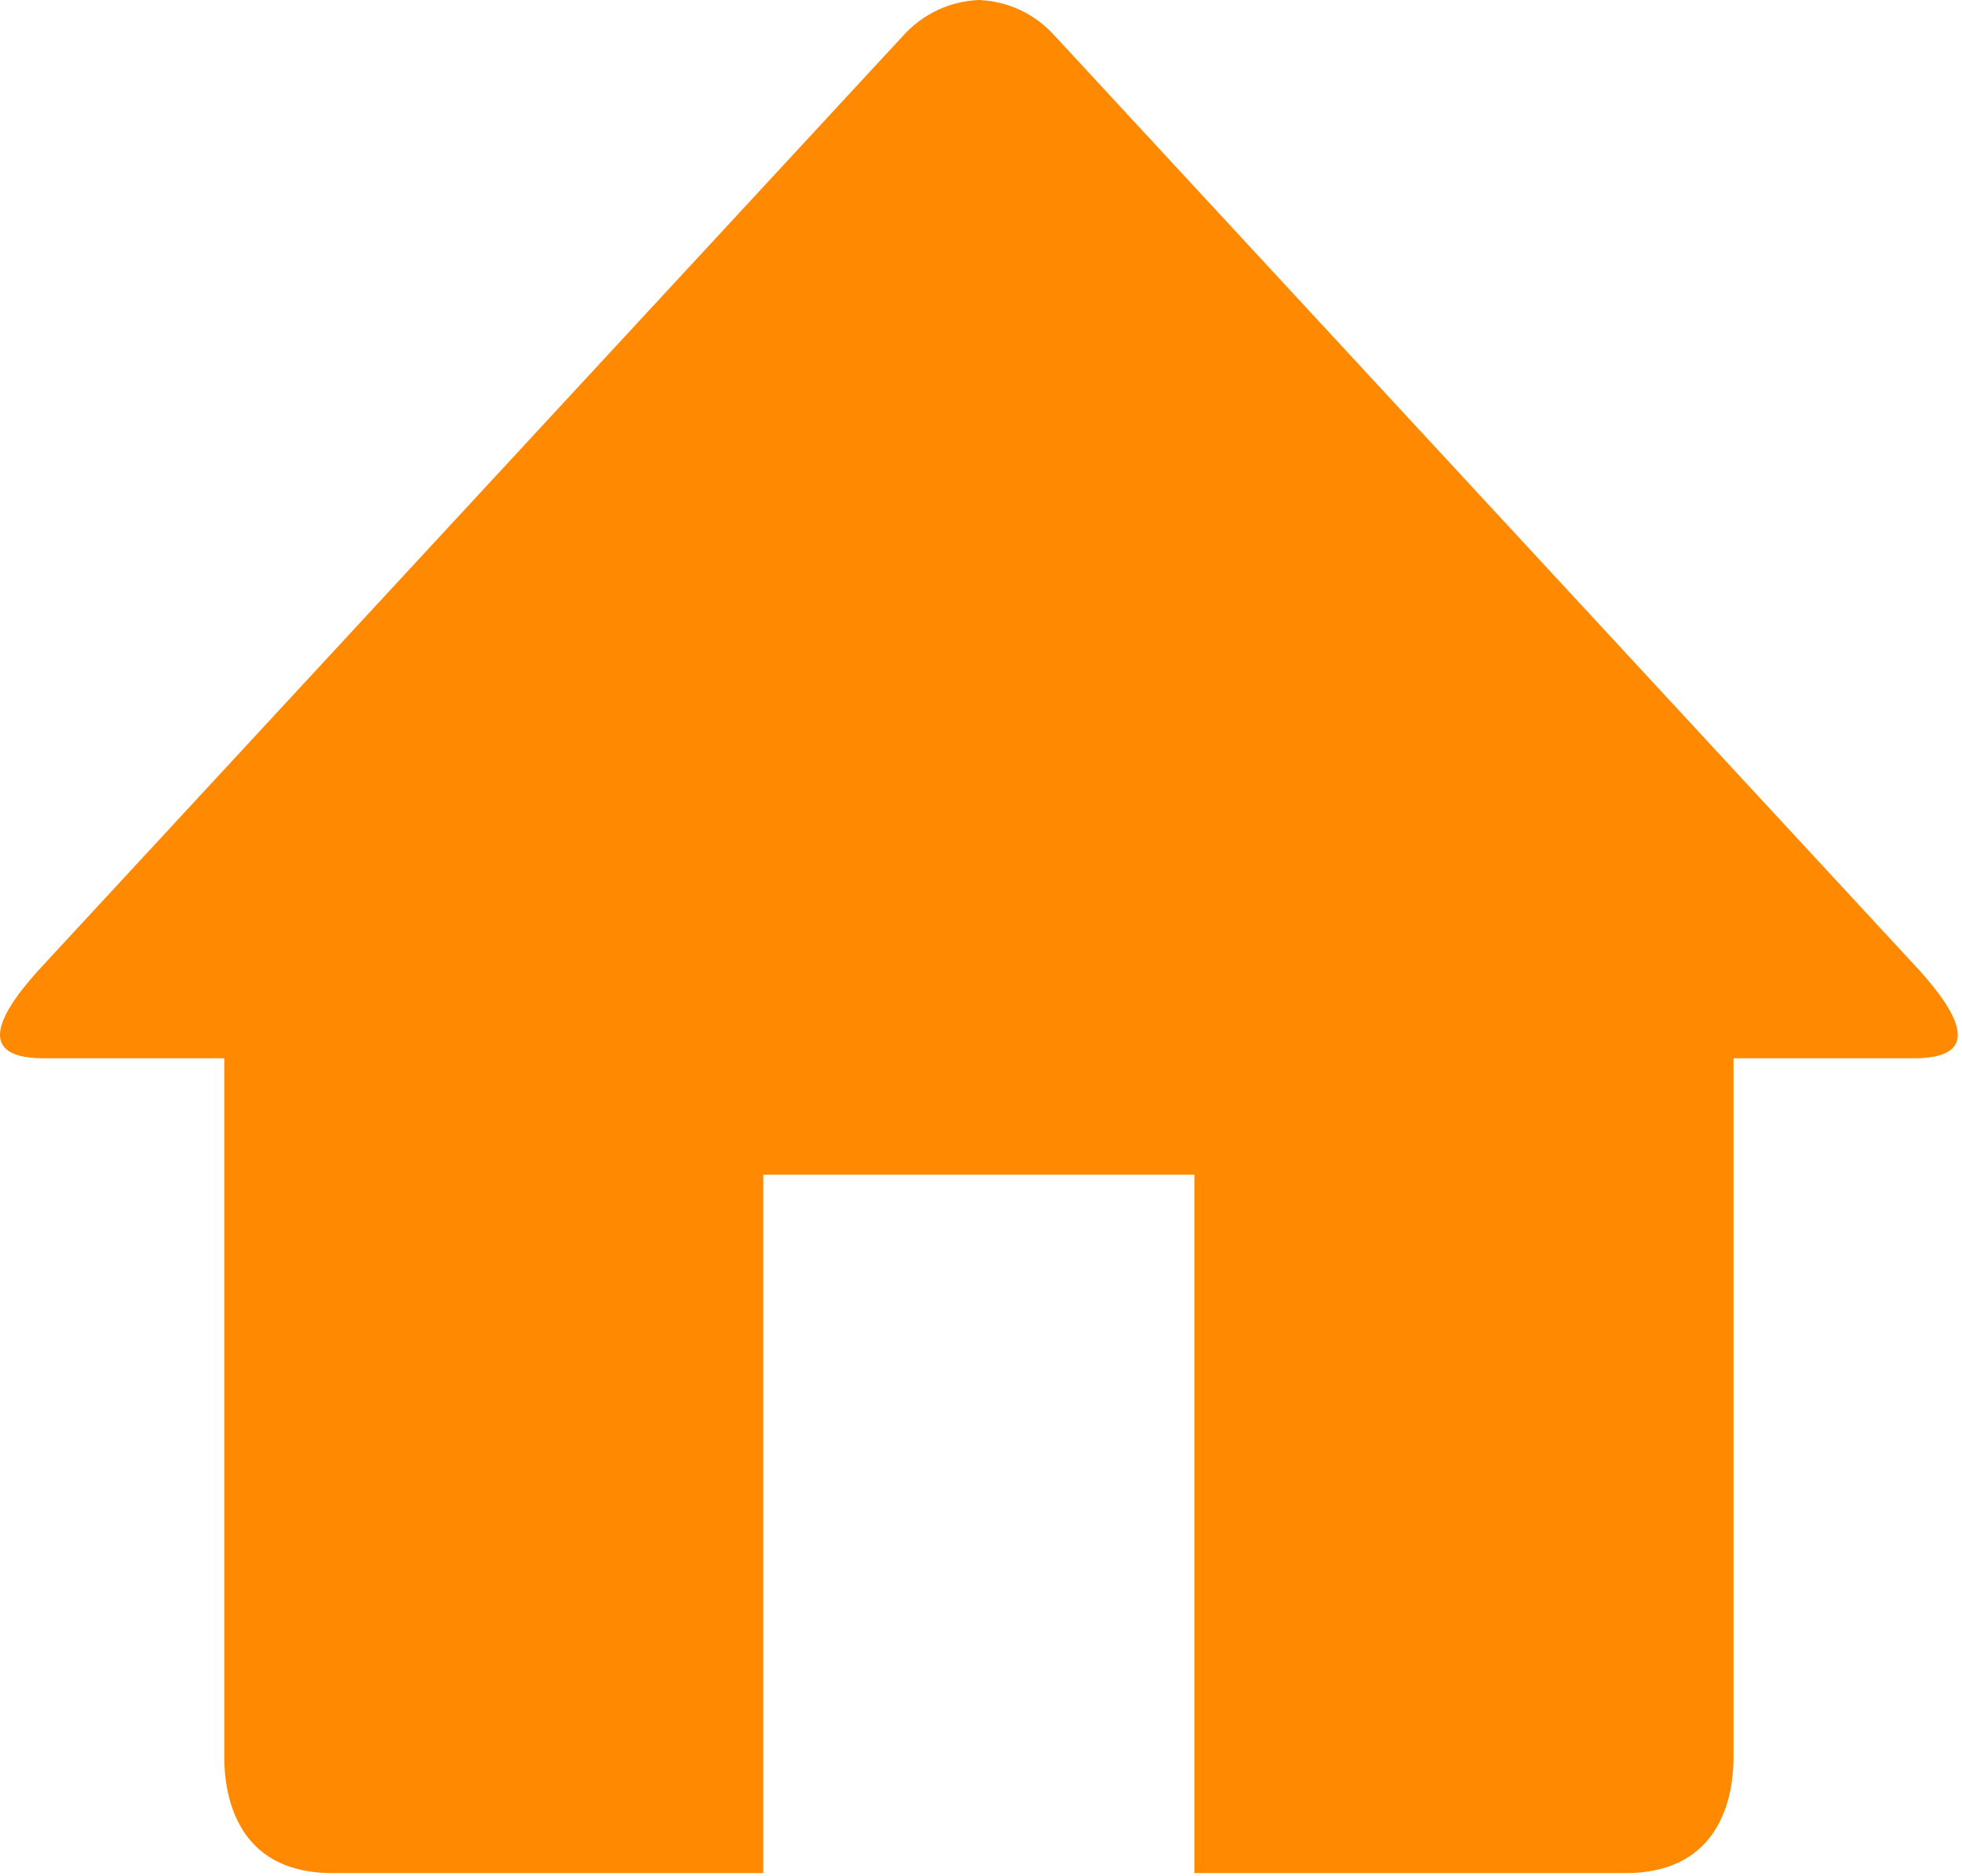
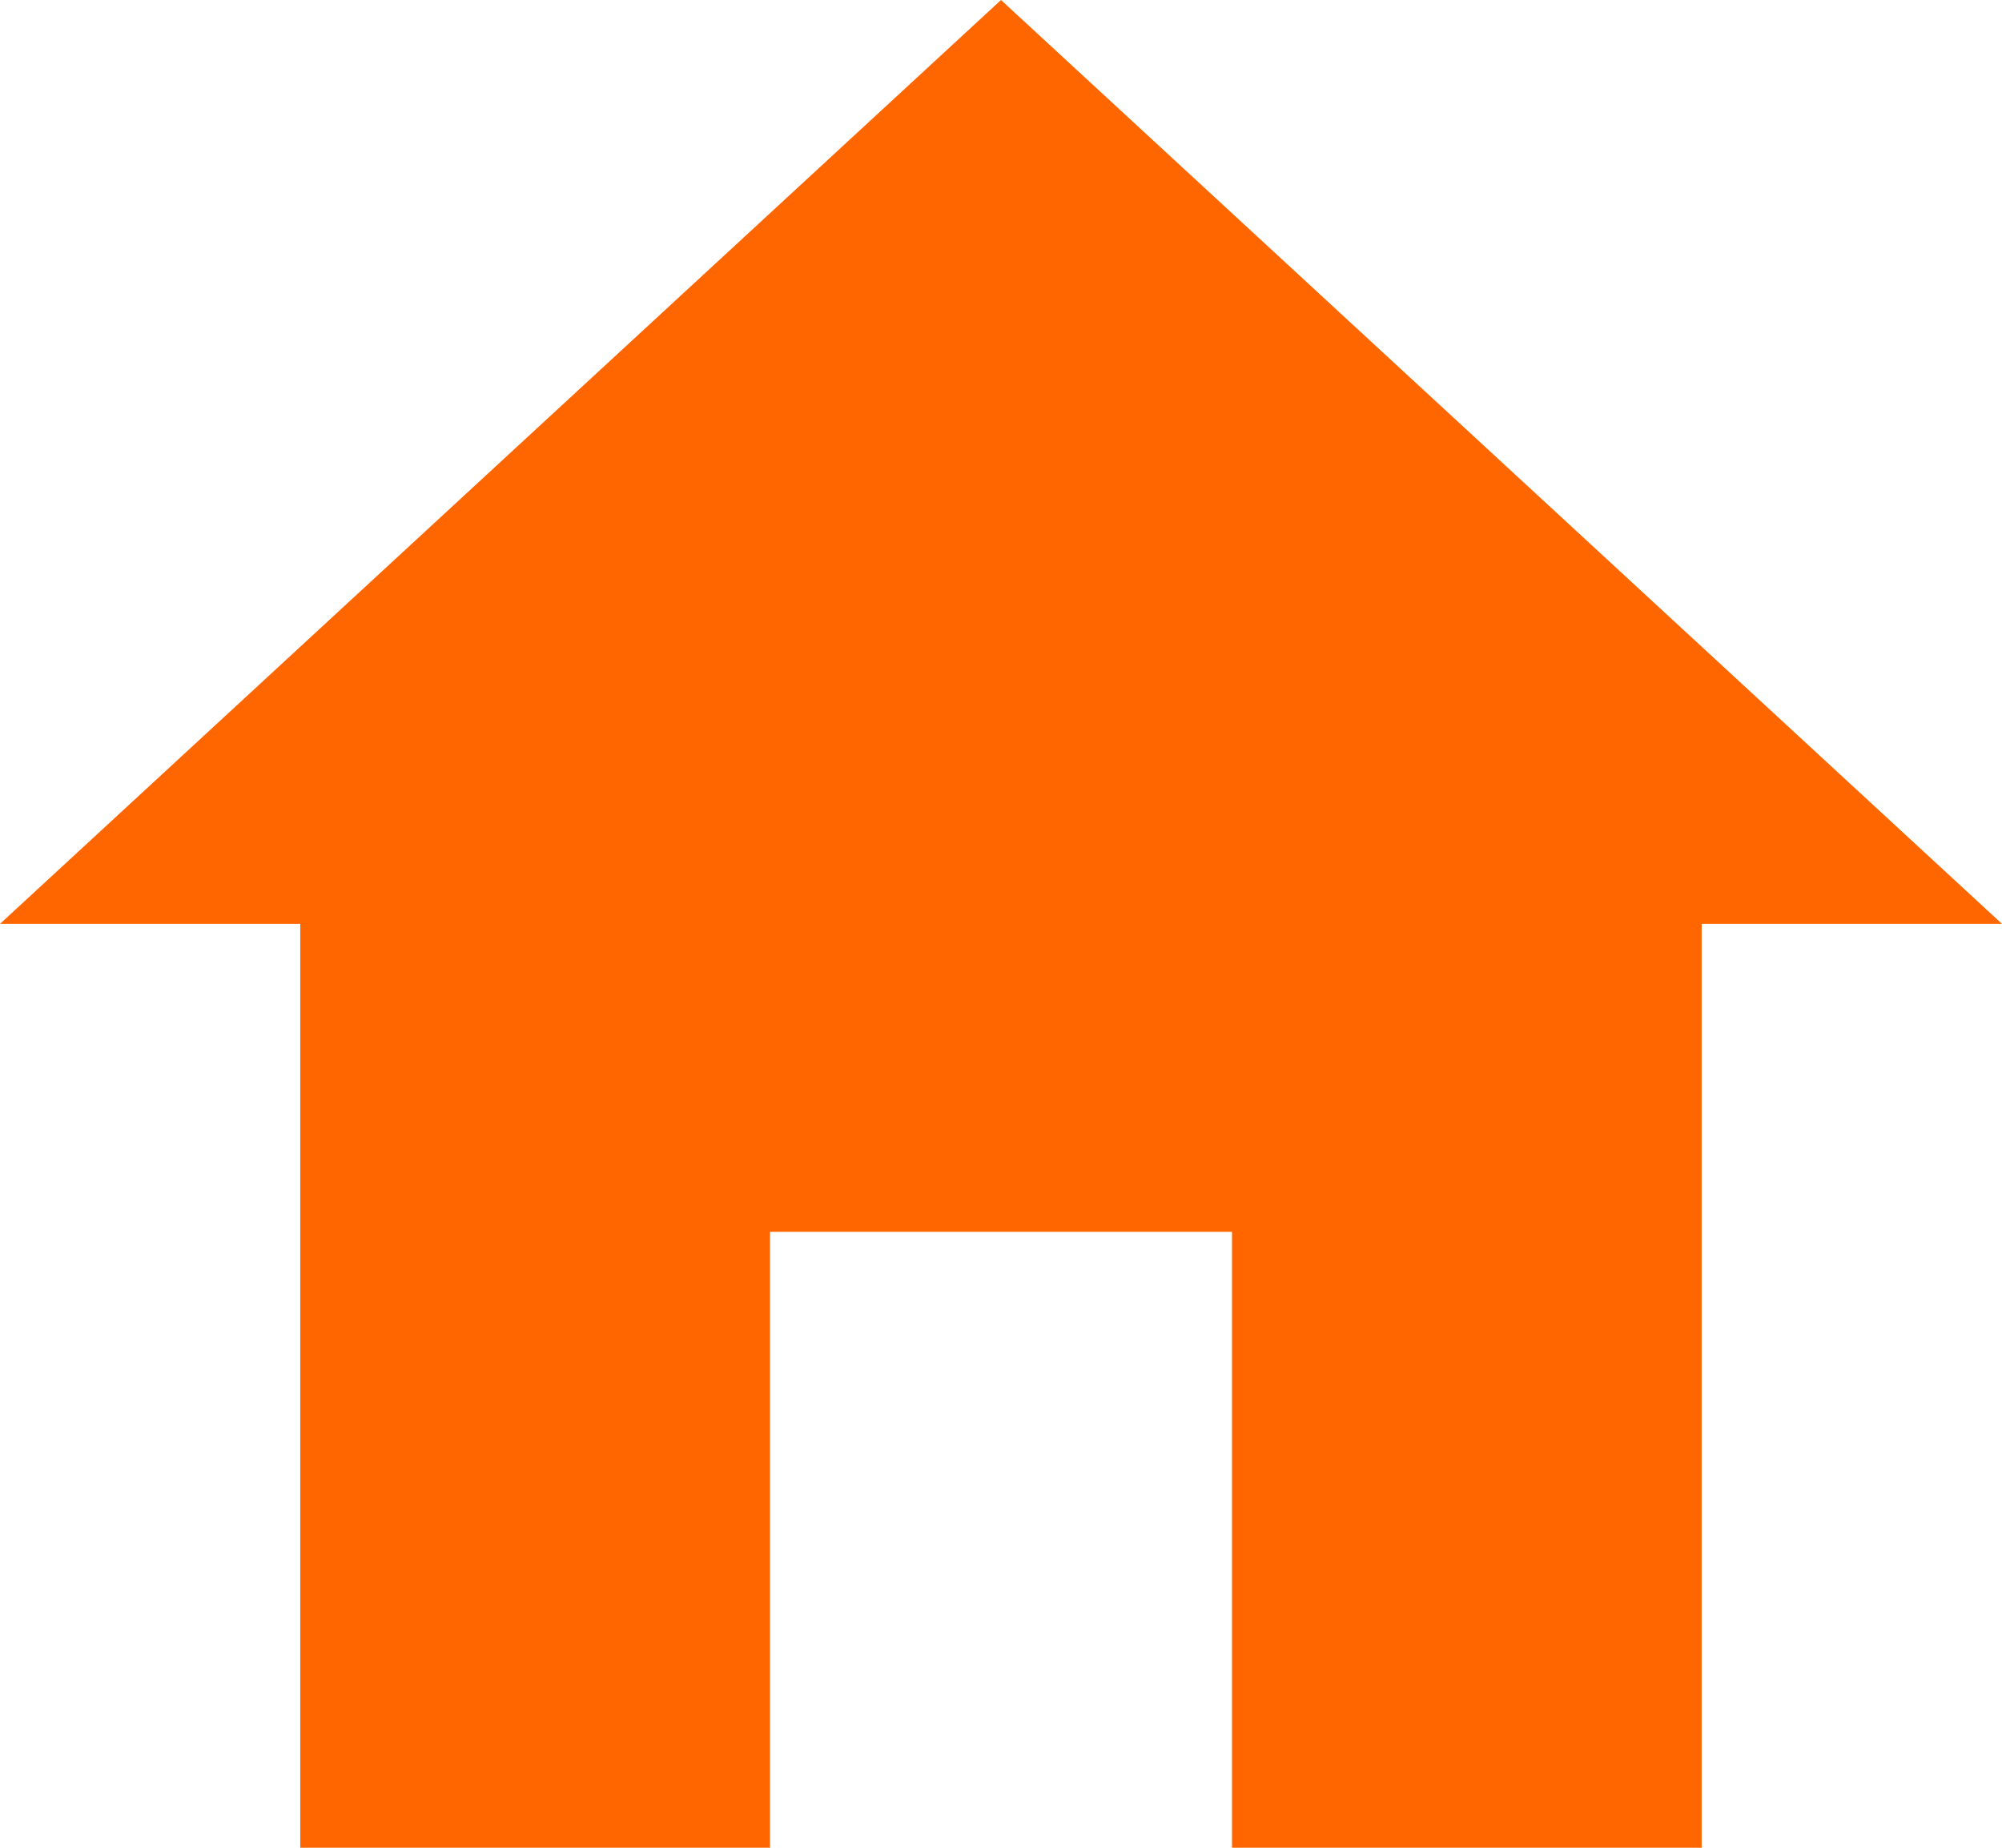
- <svg xmlns="http://www.w3.org/2000/svg" width="91" height="87" viewBox="0 0 91 87" fill="none" class="imagebutton">
-   <path d="M88.762 49.097H80.402V81.497C80.402 83.9 79.432 86.897 75.402 86.897H55.402V54.497H35.402V86.897H15.402C11.372 86.897 10.402 83.9 10.402 81.497V49.097H2.042C-0.948 49.097 -0.308 47.347 1.742 45.058L41.862 1.685C42.837 0.594 44.117 0.054 45.402 0C46.687 0.054 47.967 0.589 48.942 1.685L89.057 45.052C91.112 47.347 91.752 49.097 88.762 49.097Z" fill="#FF8900" />
+ <svg xmlns="http://www.w3.org/2000/svg" width="29.25" height="27" viewBox="0 0 29.25 27">
+   <path id="Icon_ionic-md-home" data-name="Icon ionic-md-home" d="M14.625,31.5v-9h6.75v9h6.862V18h4.388L18,4.5,3.375,18H7.762V31.5Z" transform="translate(-3.375 -4.5)" fill="#f60" />
</svg>
